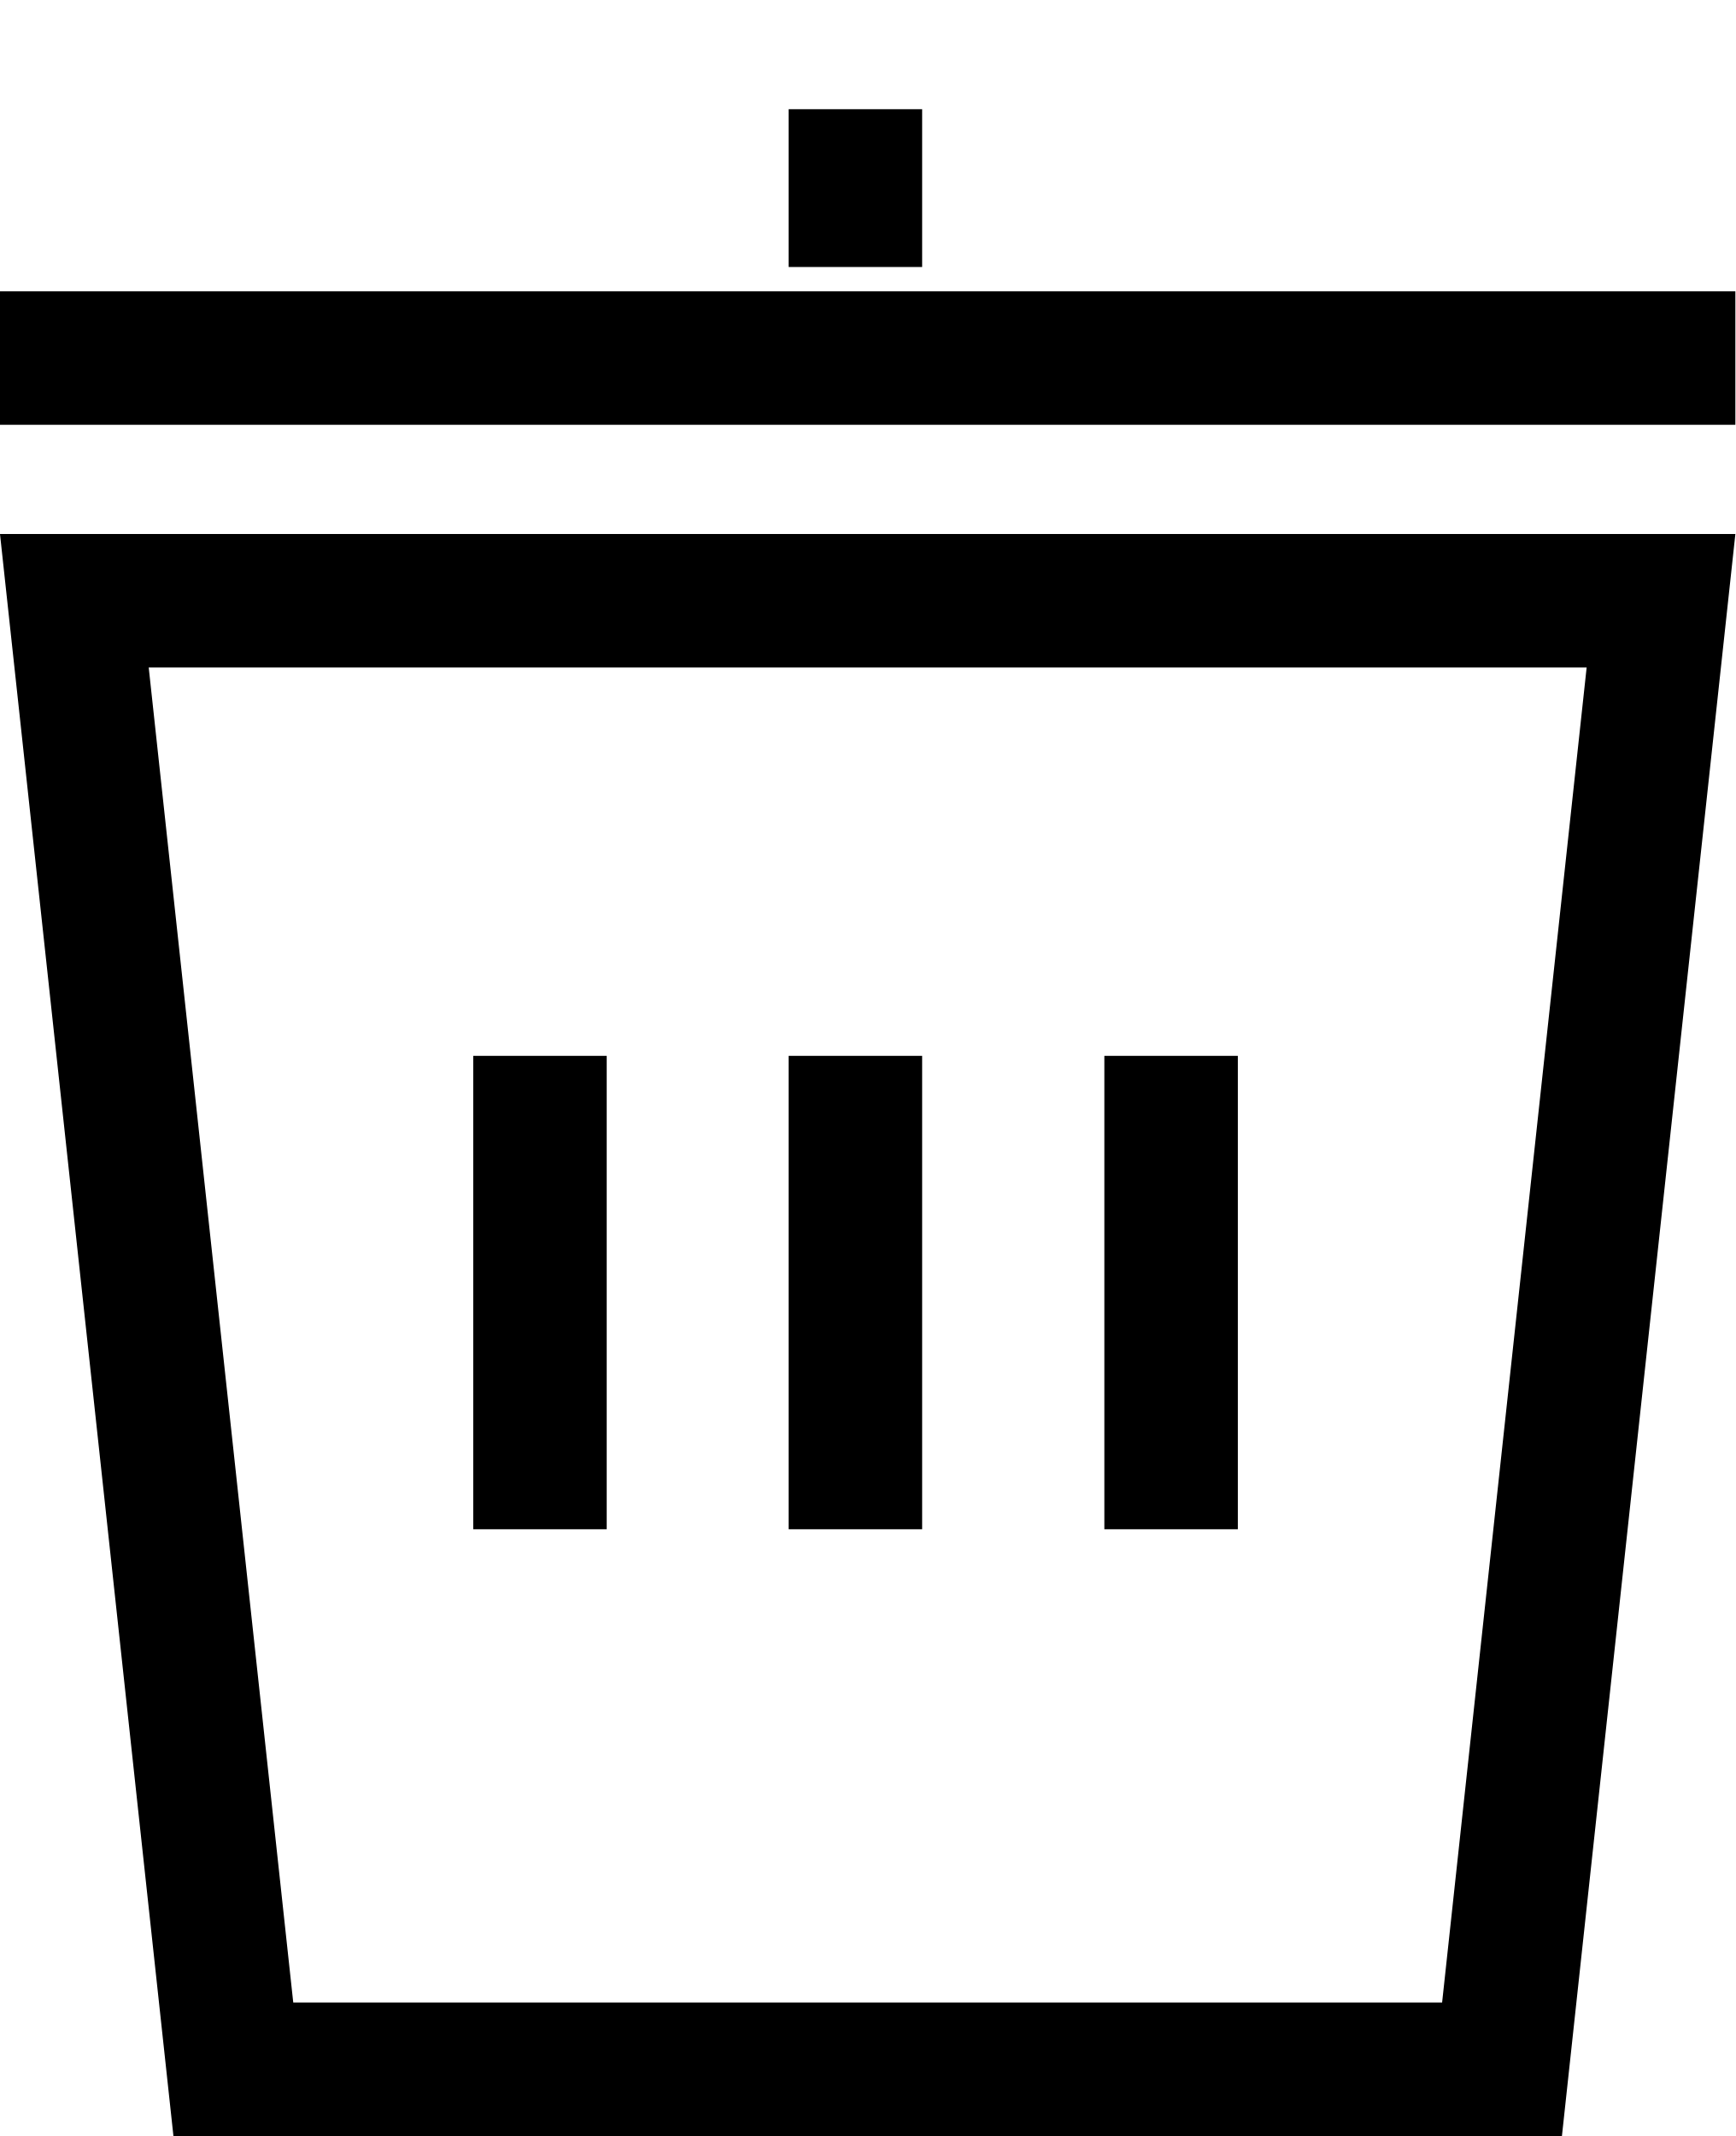
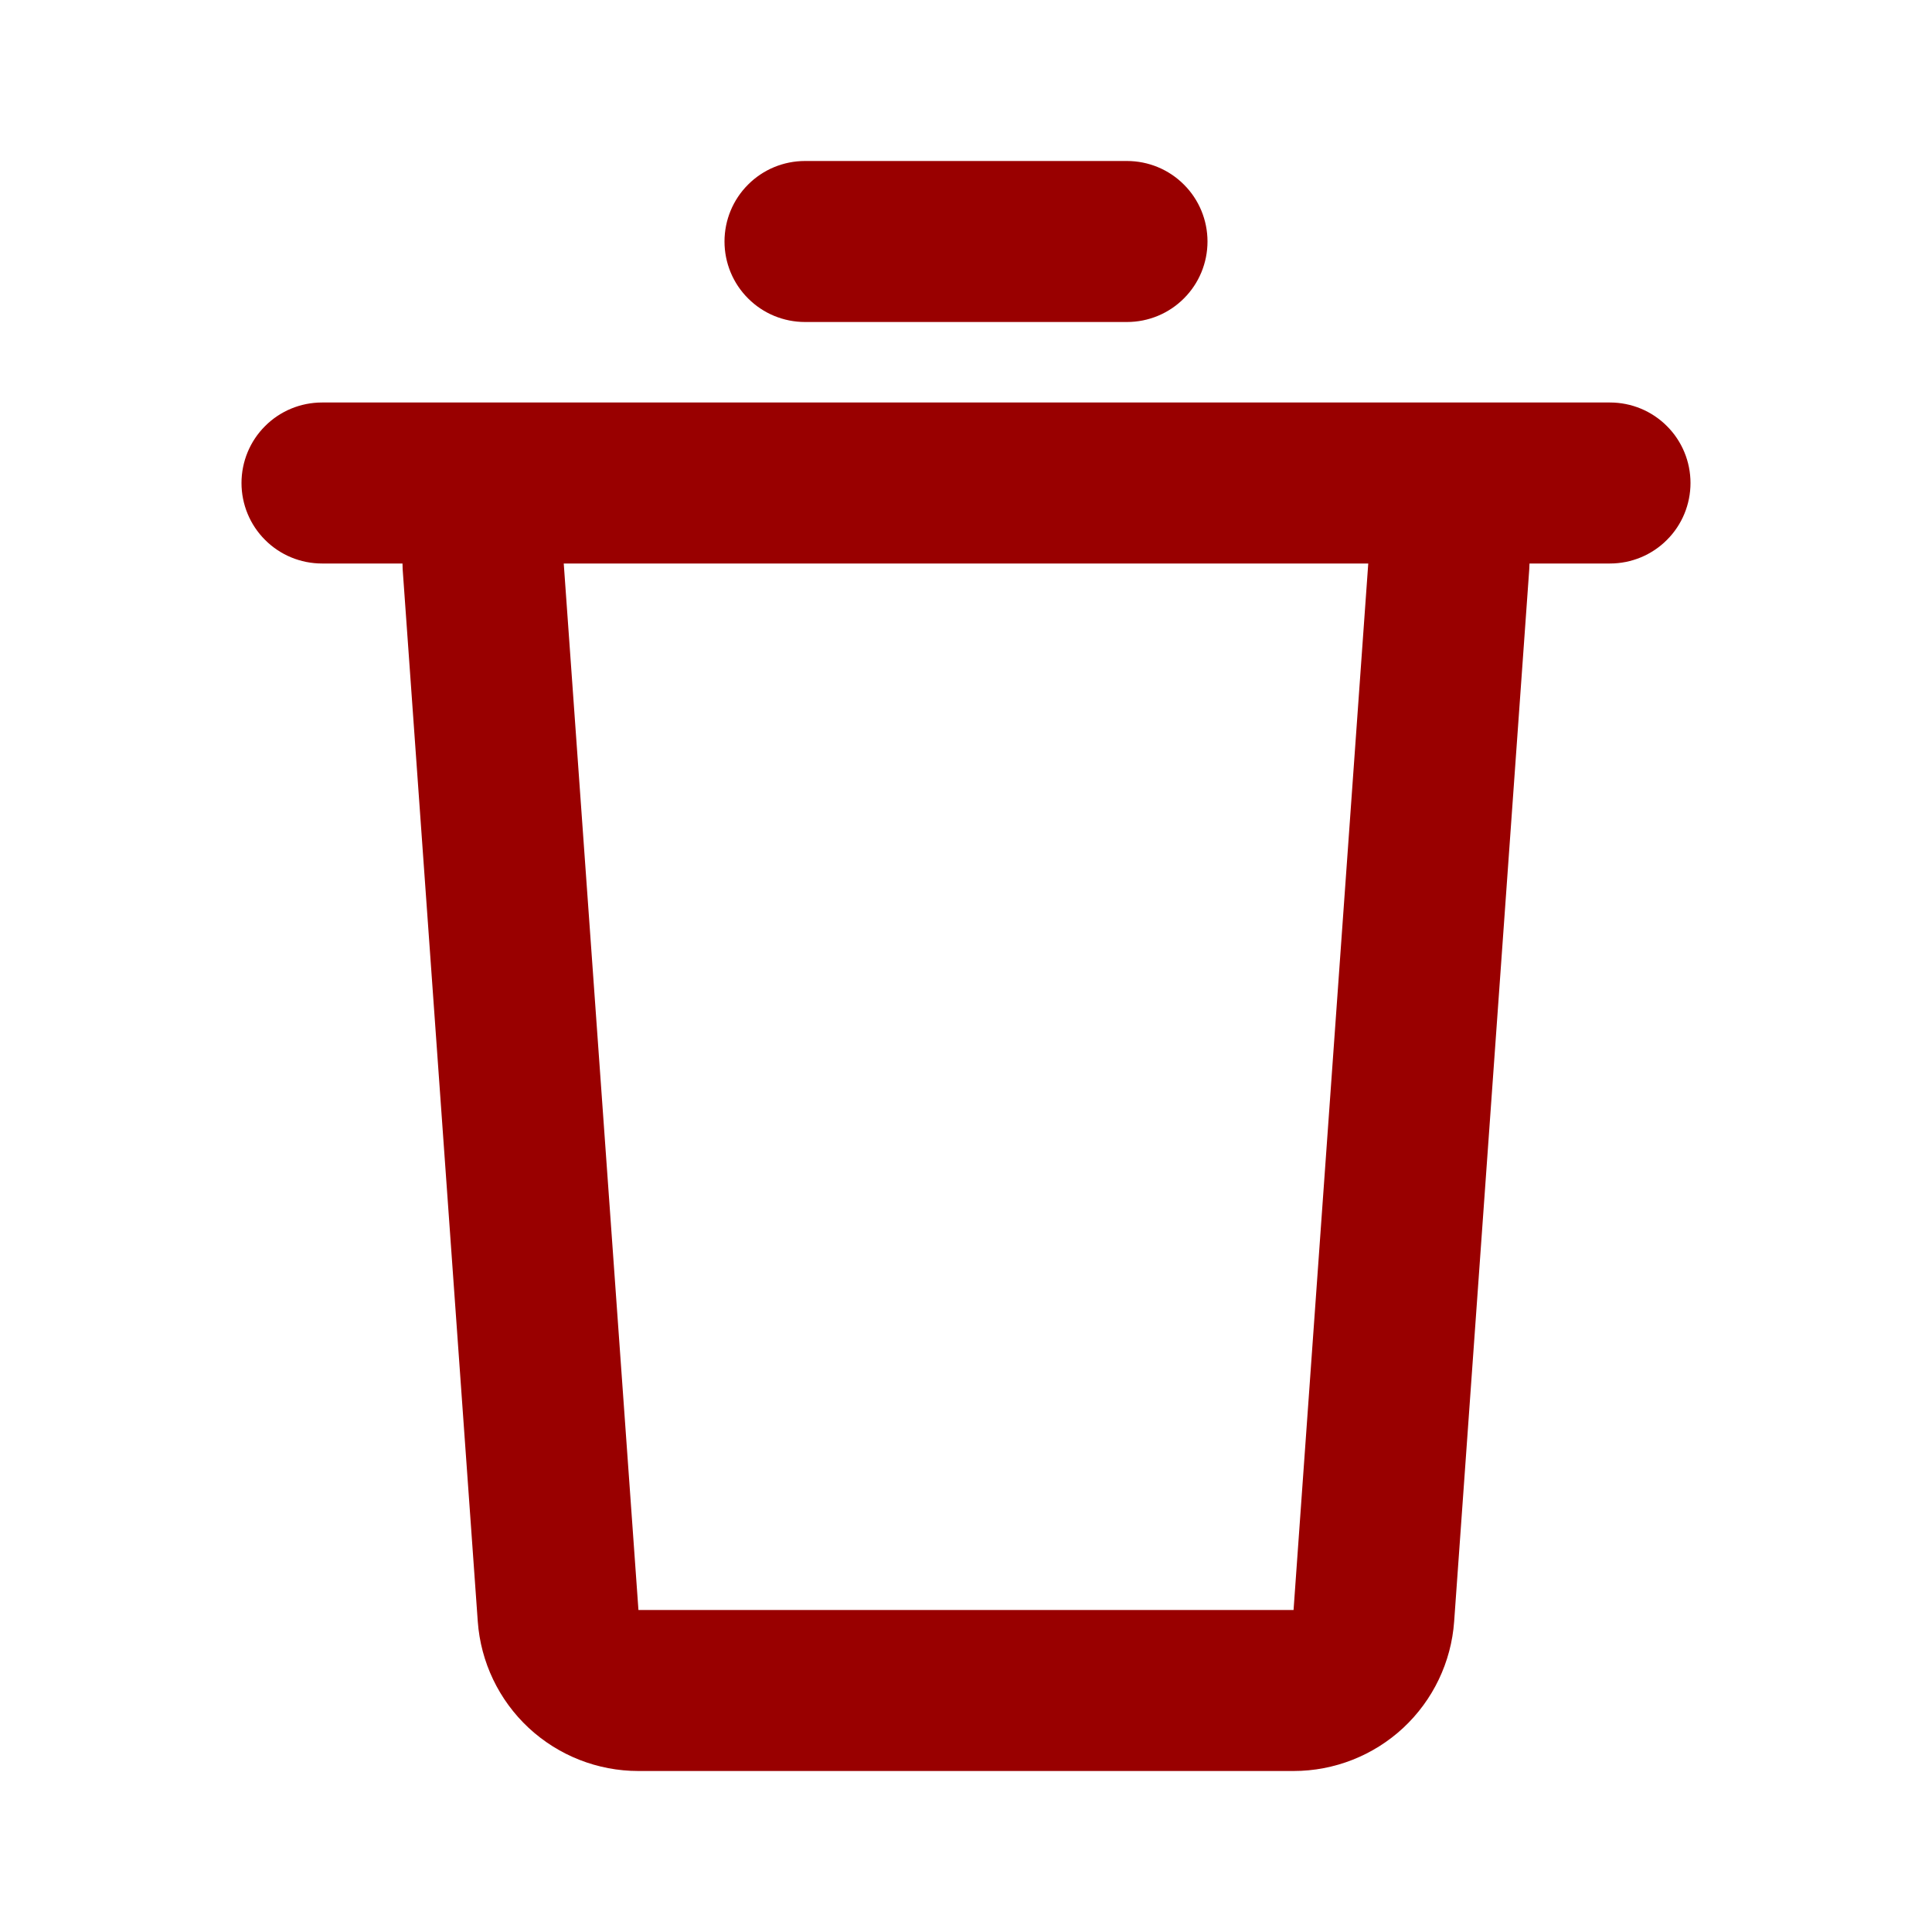
- <svg xmlns="http://www.w3.org/2000/svg" class="icon icon-remove" width="13" height="16" viewBox="0 0 13 16" fill="none">
-   <path d="M12.443 4.5L11.252 15.5H1.748L0.557 4.5H12.443Z" stroke="black" />
-   <line x1="6.408" y1="7.909" x2="6.408" y2="11.455" stroke="black" />
-   <line x1="4.045" y1="7.909" x2="4.045" y2="11.455" stroke="black" />
-   <line x1="8.773" y1="7.909" x2="8.773" y2="11.455" stroke="black" />
-   <line x1="6.408" y1="0.818" x2="6.408" y2="2" stroke="black" />
-   <line y1="2.682" x2="13" y2="2.682" stroke="black" />
+ <svg xmlns="http://www.w3.org/2000/svg" width="24" height="24" viewBox="0 0 24 24" fill="none">
+   <path d="M20 5C20.265 5 20.52 5.105 20.707 5.293C20.895 5.48 21 5.735 21 6C21 6.265 20.895 6.52 20.707 6.707C20.52 6.895 20.265 7 20 7H19L18.997 7.071L18.064 20.142C18.028 20.647 17.802 21.119 17.432 21.464C17.062 21.808 16.575 22 16.069 22H7.93C7.424 22 6.937 21.808 6.567 21.464C6.197 21.119 5.971 20.647 5.935 20.142L5.002 7.072L5 7H4C3.735 7 3.48 6.895 3.293 6.707C3.105 6.52 3 6.265 3 6C3 5.735 3.105 5.48 3.293 5.293C3.48 5.105 3.735 5 4 5H20ZM16.997 7H7.003L7.931 20H16.069L16.997 7ZM14 2C14.265 2 14.52 2.105 14.707 2.293C14.895 2.48 15 2.735 15 3C15 3.265 14.895 3.52 14.707 3.707C14.52 3.895 14.265 4 14 4H10C9.735 4 9.48 3.895 9.293 3.707C9.105 3.52 9 3.265 9 3C9 2.735 9.105 2.48 9.293 2.293C9.48 2.105 9.735 2 10 2H14Z" fill="#990000" />
</svg>
